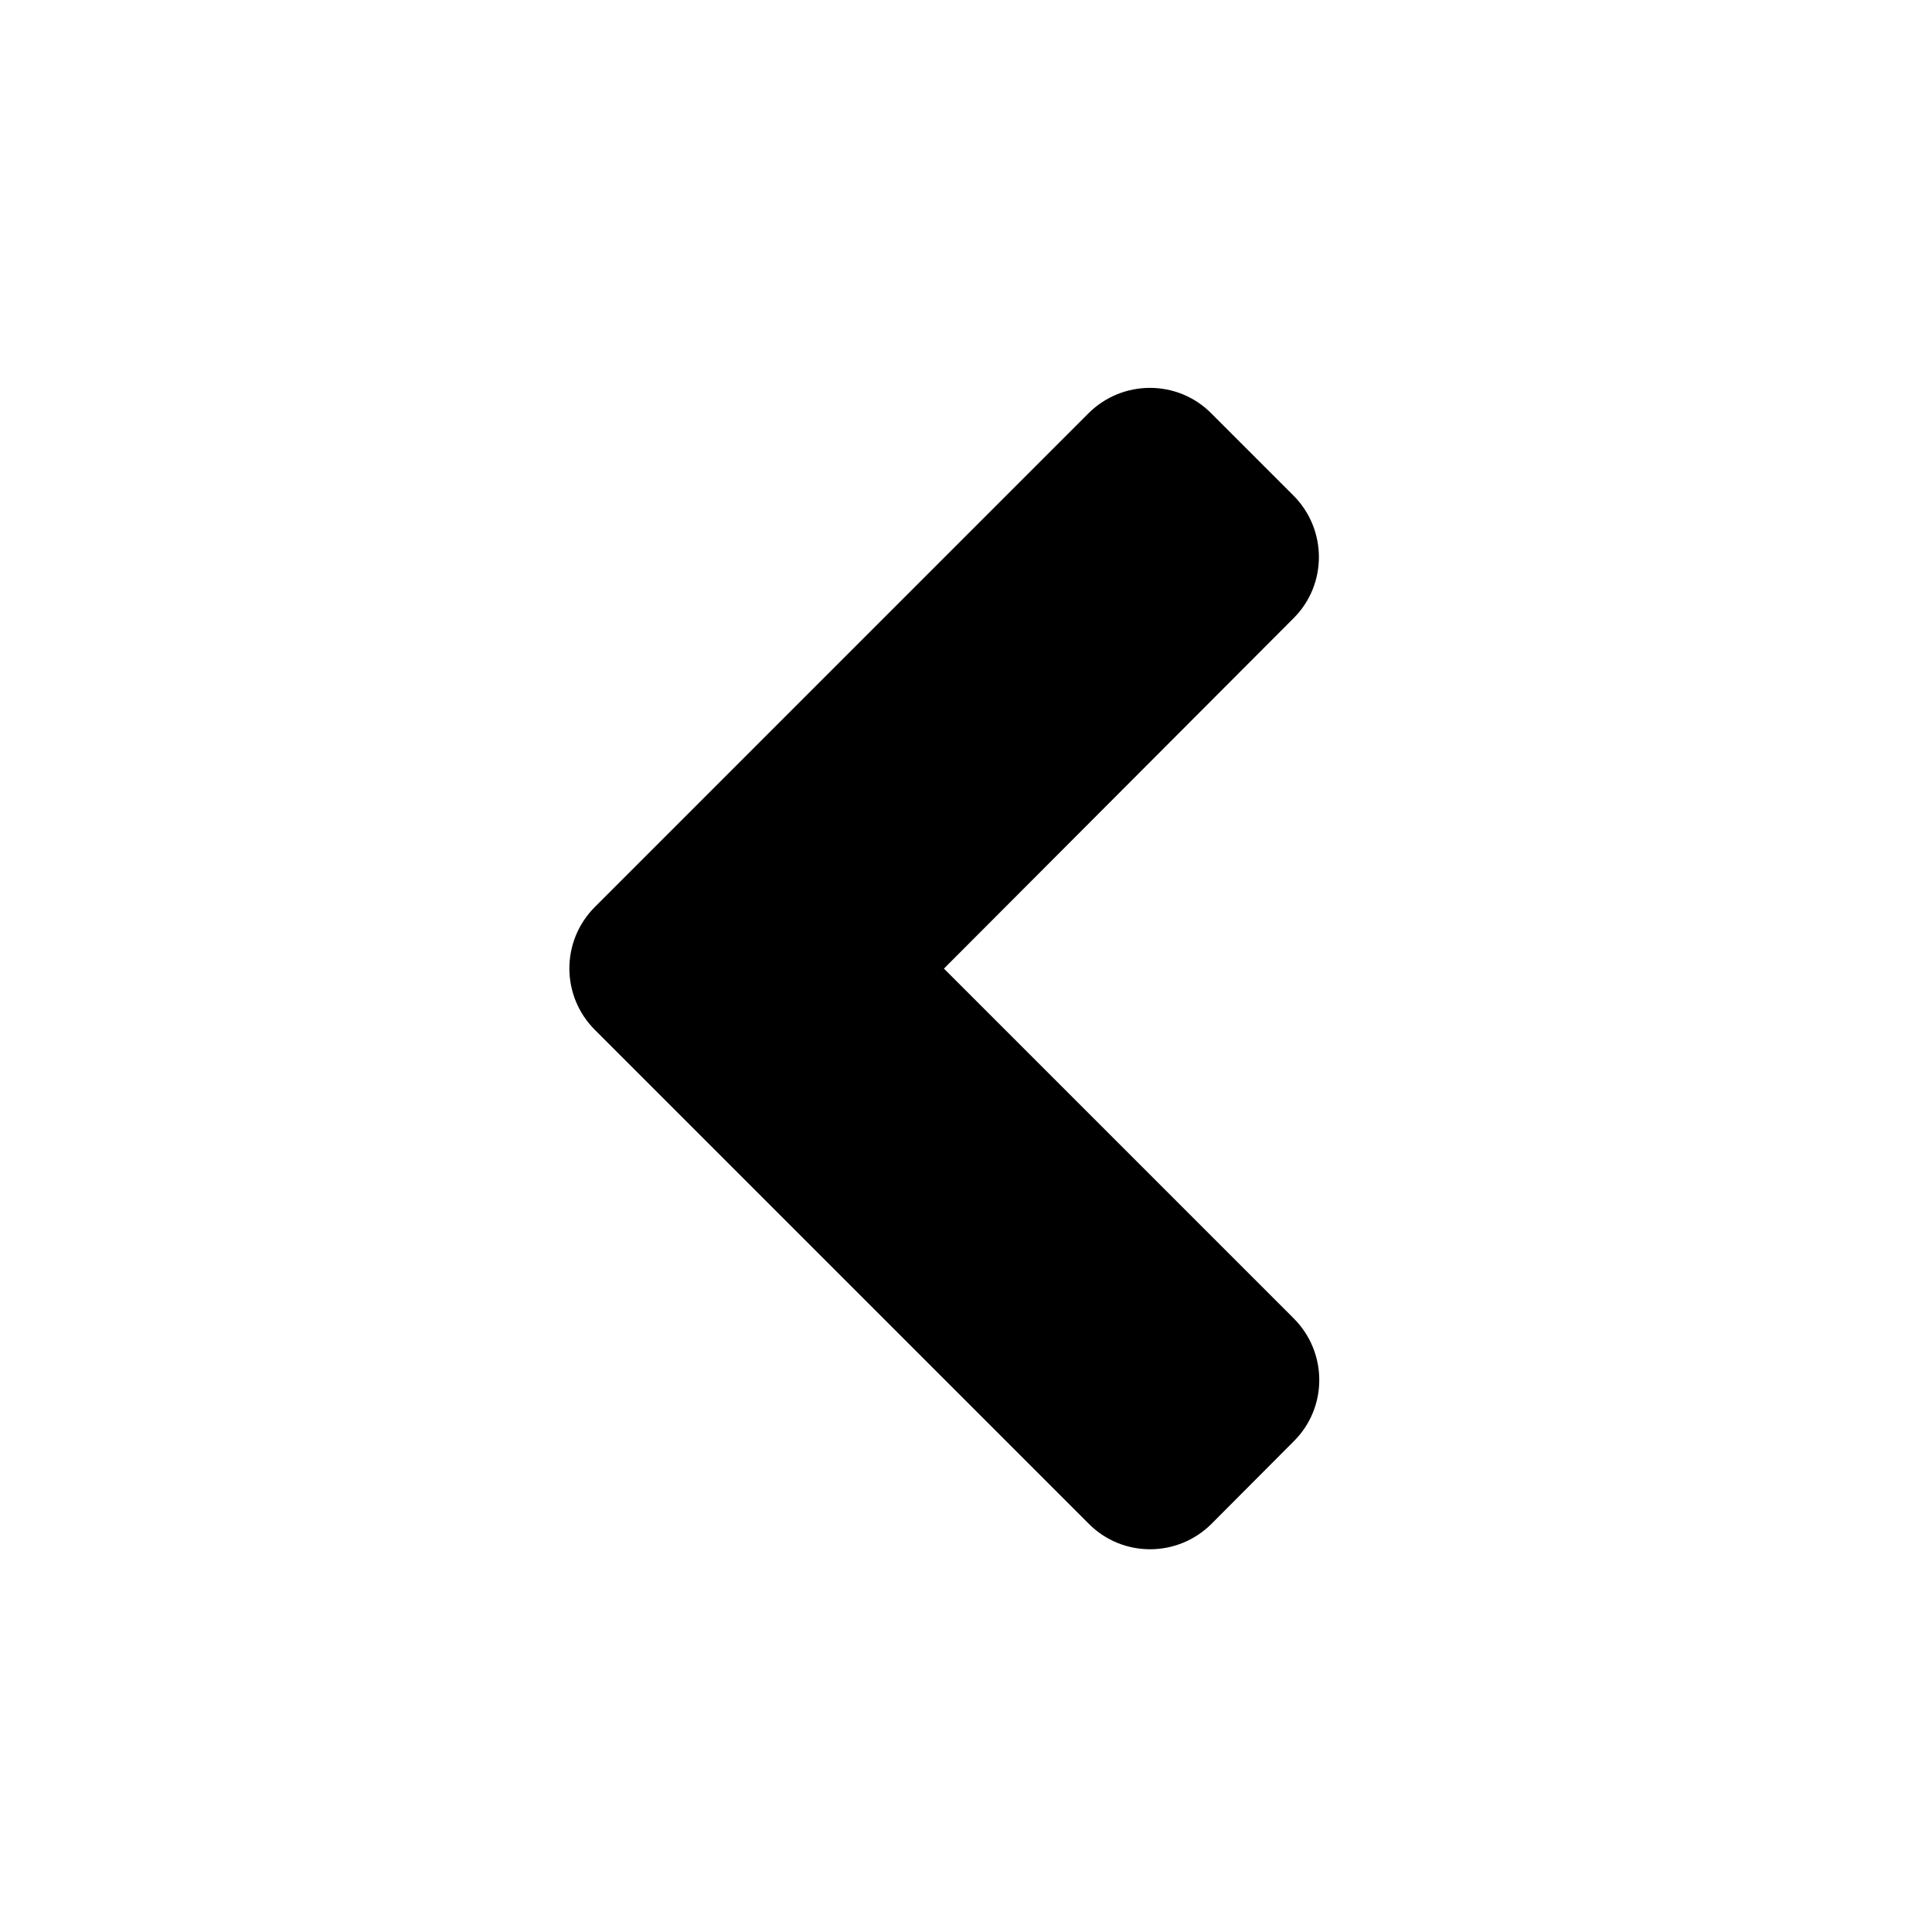
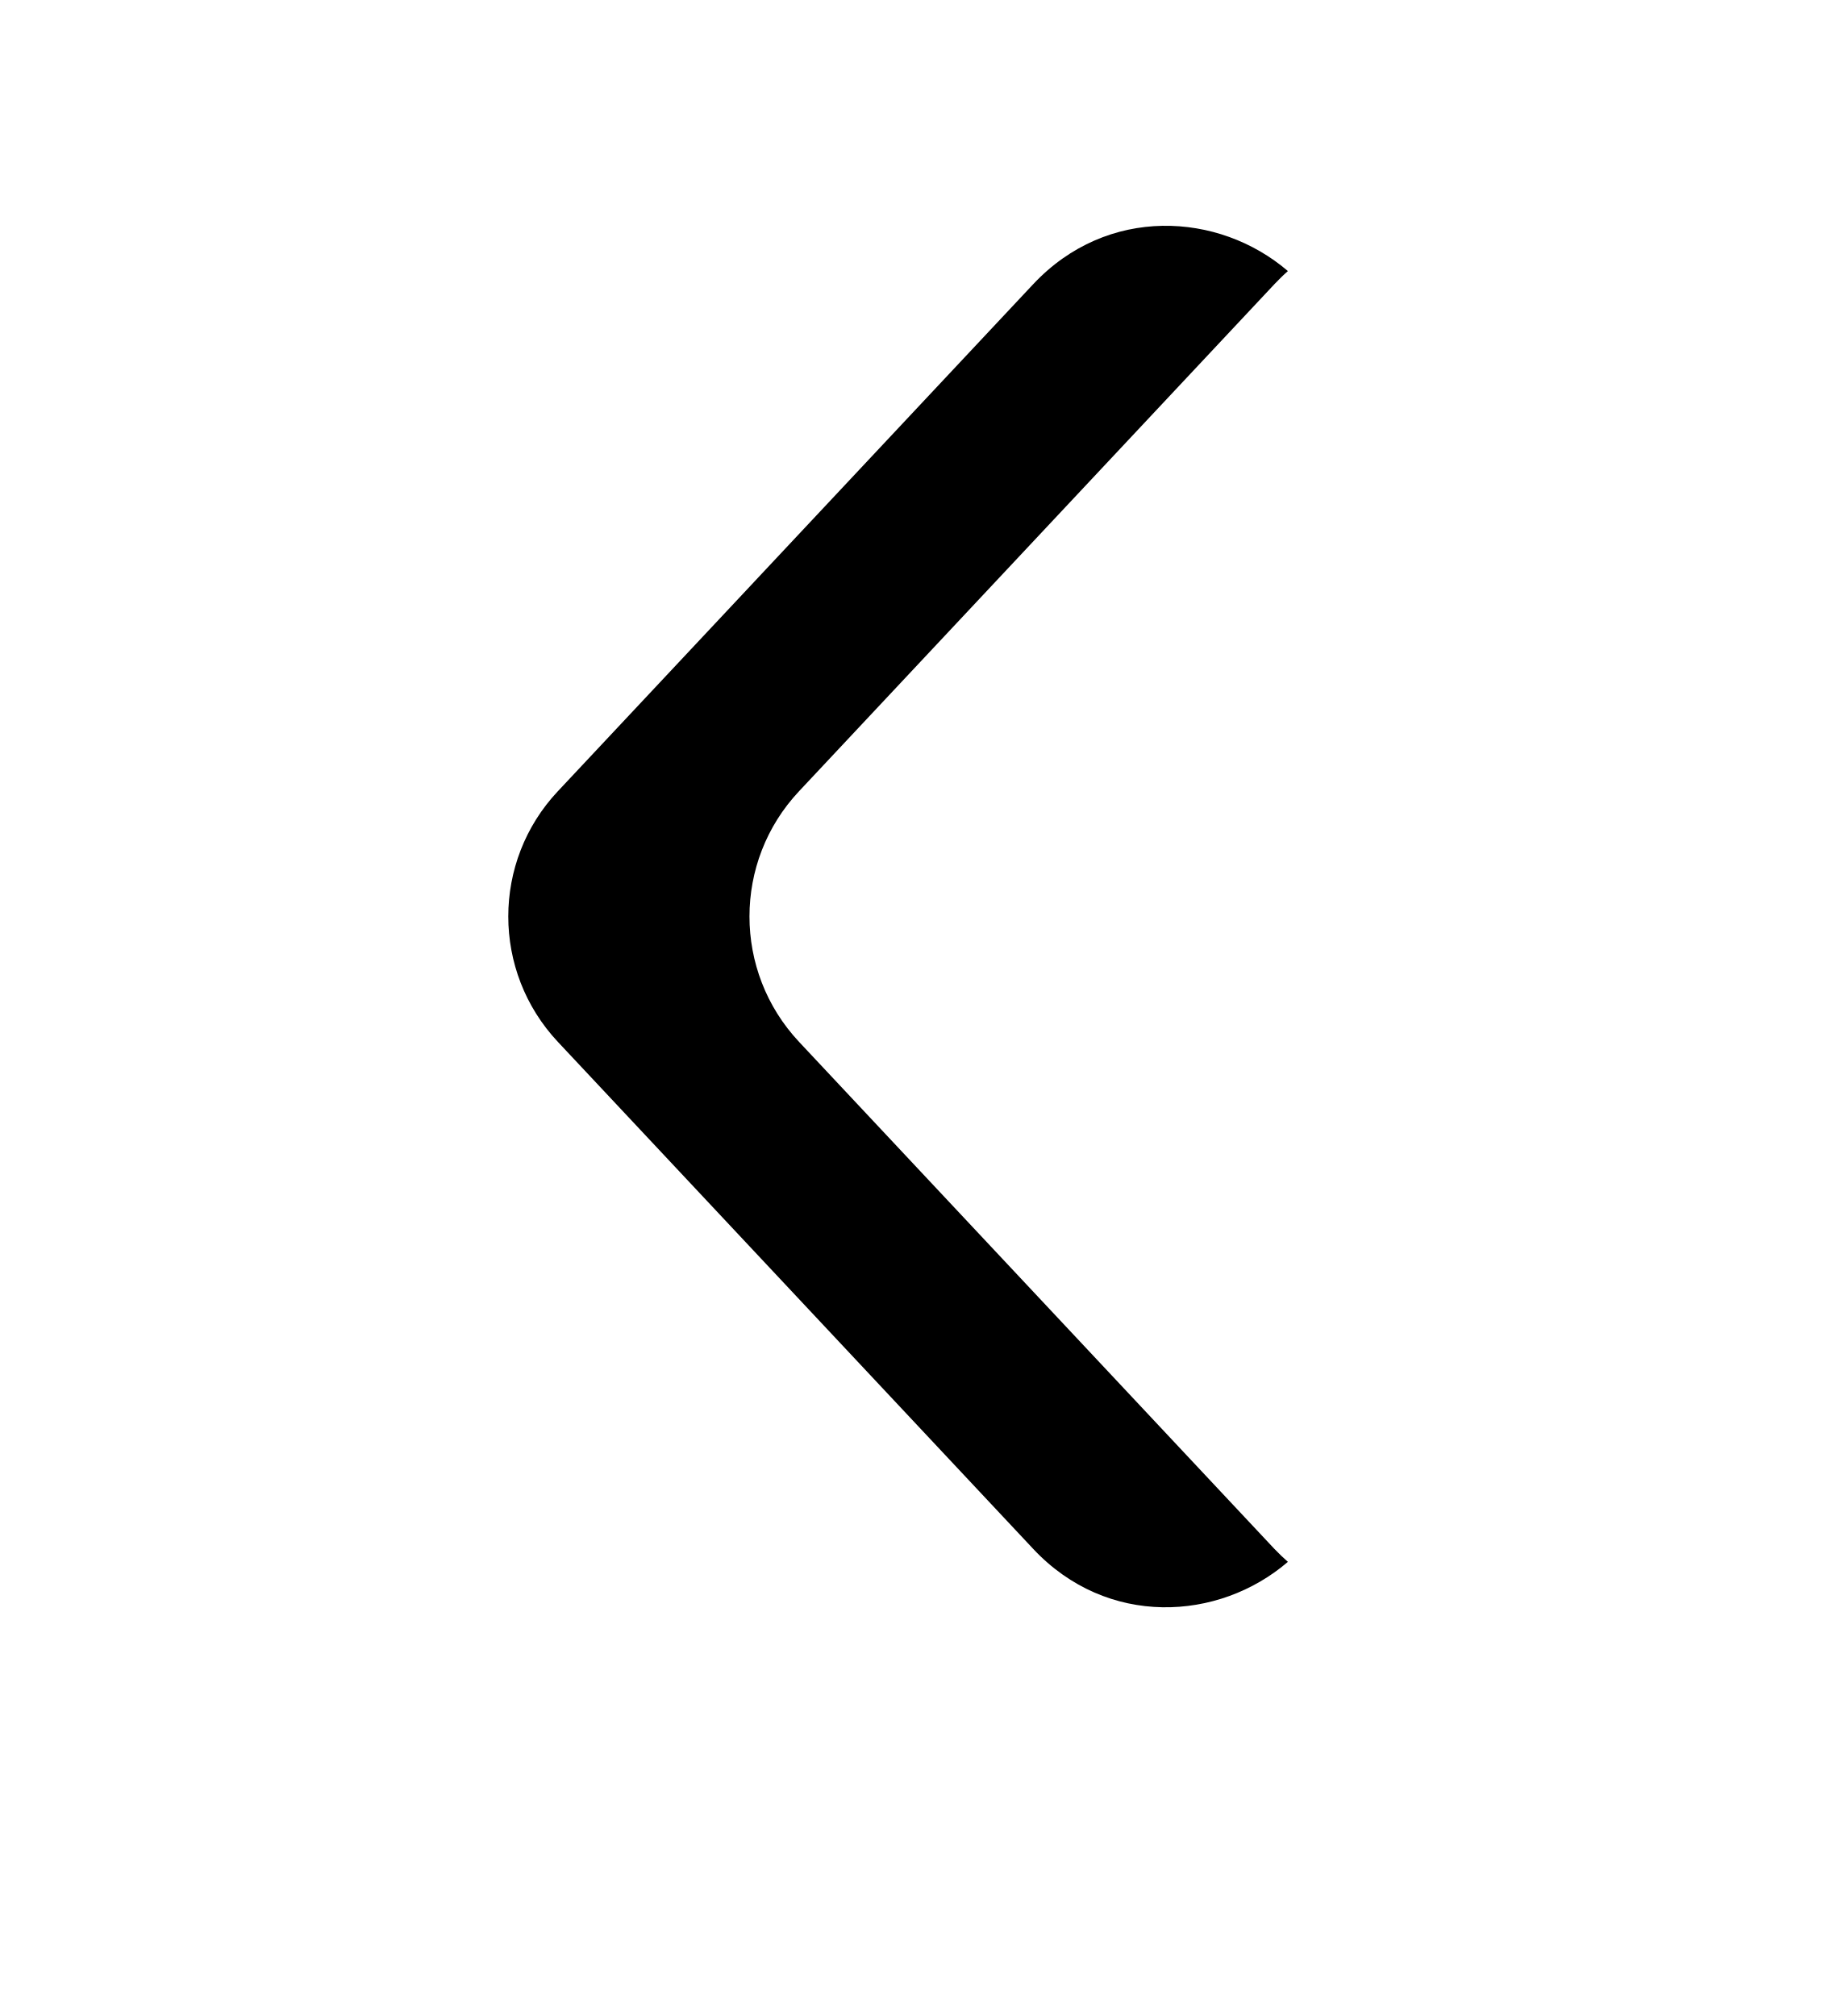
- <svg xmlns="http://www.w3.org/2000/svg" width="26" height="26" viewBox="0 0 26 26" fill="none">
-   <path d="M8.006 12.205L14.646 5.564C15.105 5.105 15.848 5.105 16.302 5.564L17.405 6.667C17.864 7.126 17.864 7.869 17.405 8.323L12.703 13.035L17.41 17.742C17.869 18.201 17.869 18.943 17.41 19.397L16.306 20.505C15.848 20.964 15.105 20.964 14.651 20.505L8.011 13.865C7.547 13.406 7.547 12.664 8.006 12.205V12.205Z" fill="black" />
+ <svg xmlns="http://www.w3.org/2000/svg" width="10" height="11" viewBox="0 0 10 11" fill="none">
+   <path fill-rule="evenodd" clip-rule="evenodd" d="M4.36 4.317C3.999 4.701 3.999 5.3 4.36 5.685L6.954 8.452C6.978 8.477 7.002 8.5 7.027 8.522C6.649 8.847 6.041 8.881 5.638 8.452L3.044 5.685C2.683 5.3 2.683 4.701 3.044 4.317L5.638 1.55C6.041 1.121 6.649 1.155 7.027 1.479C7.002 1.501 6.978 1.525 6.954 1.55L4.36 4.317Z" fill="black" />
</svg>
